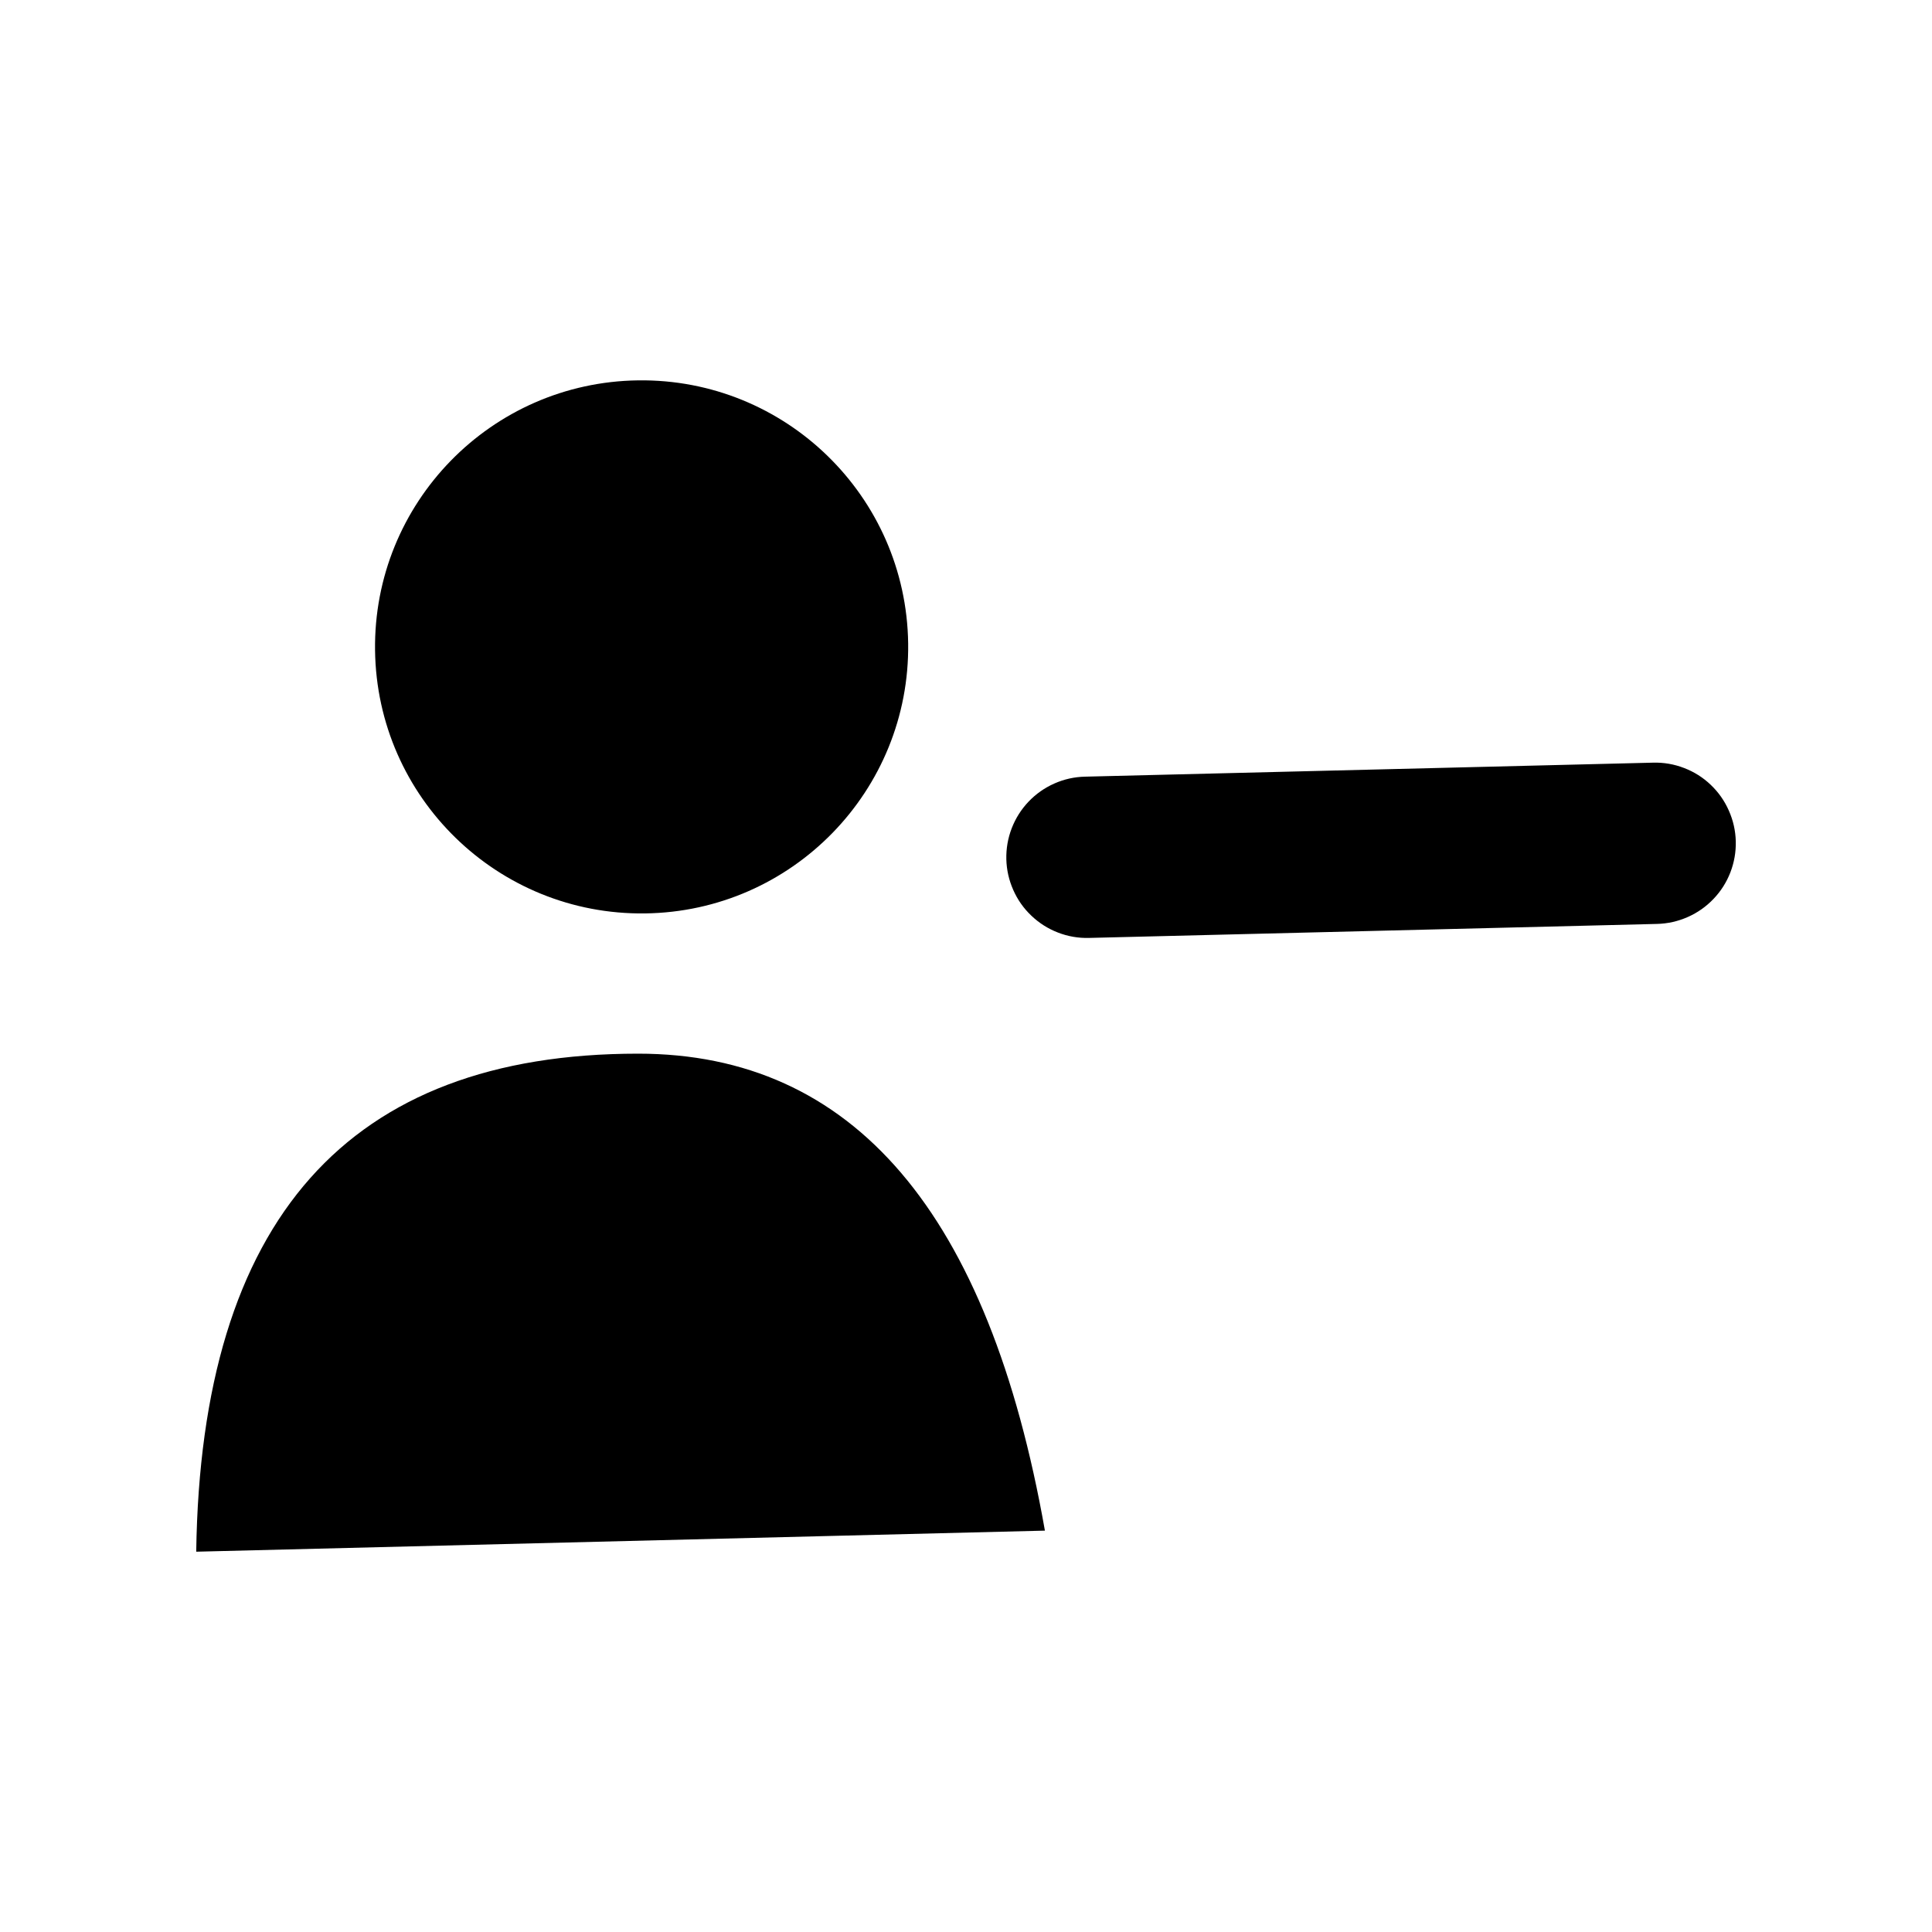
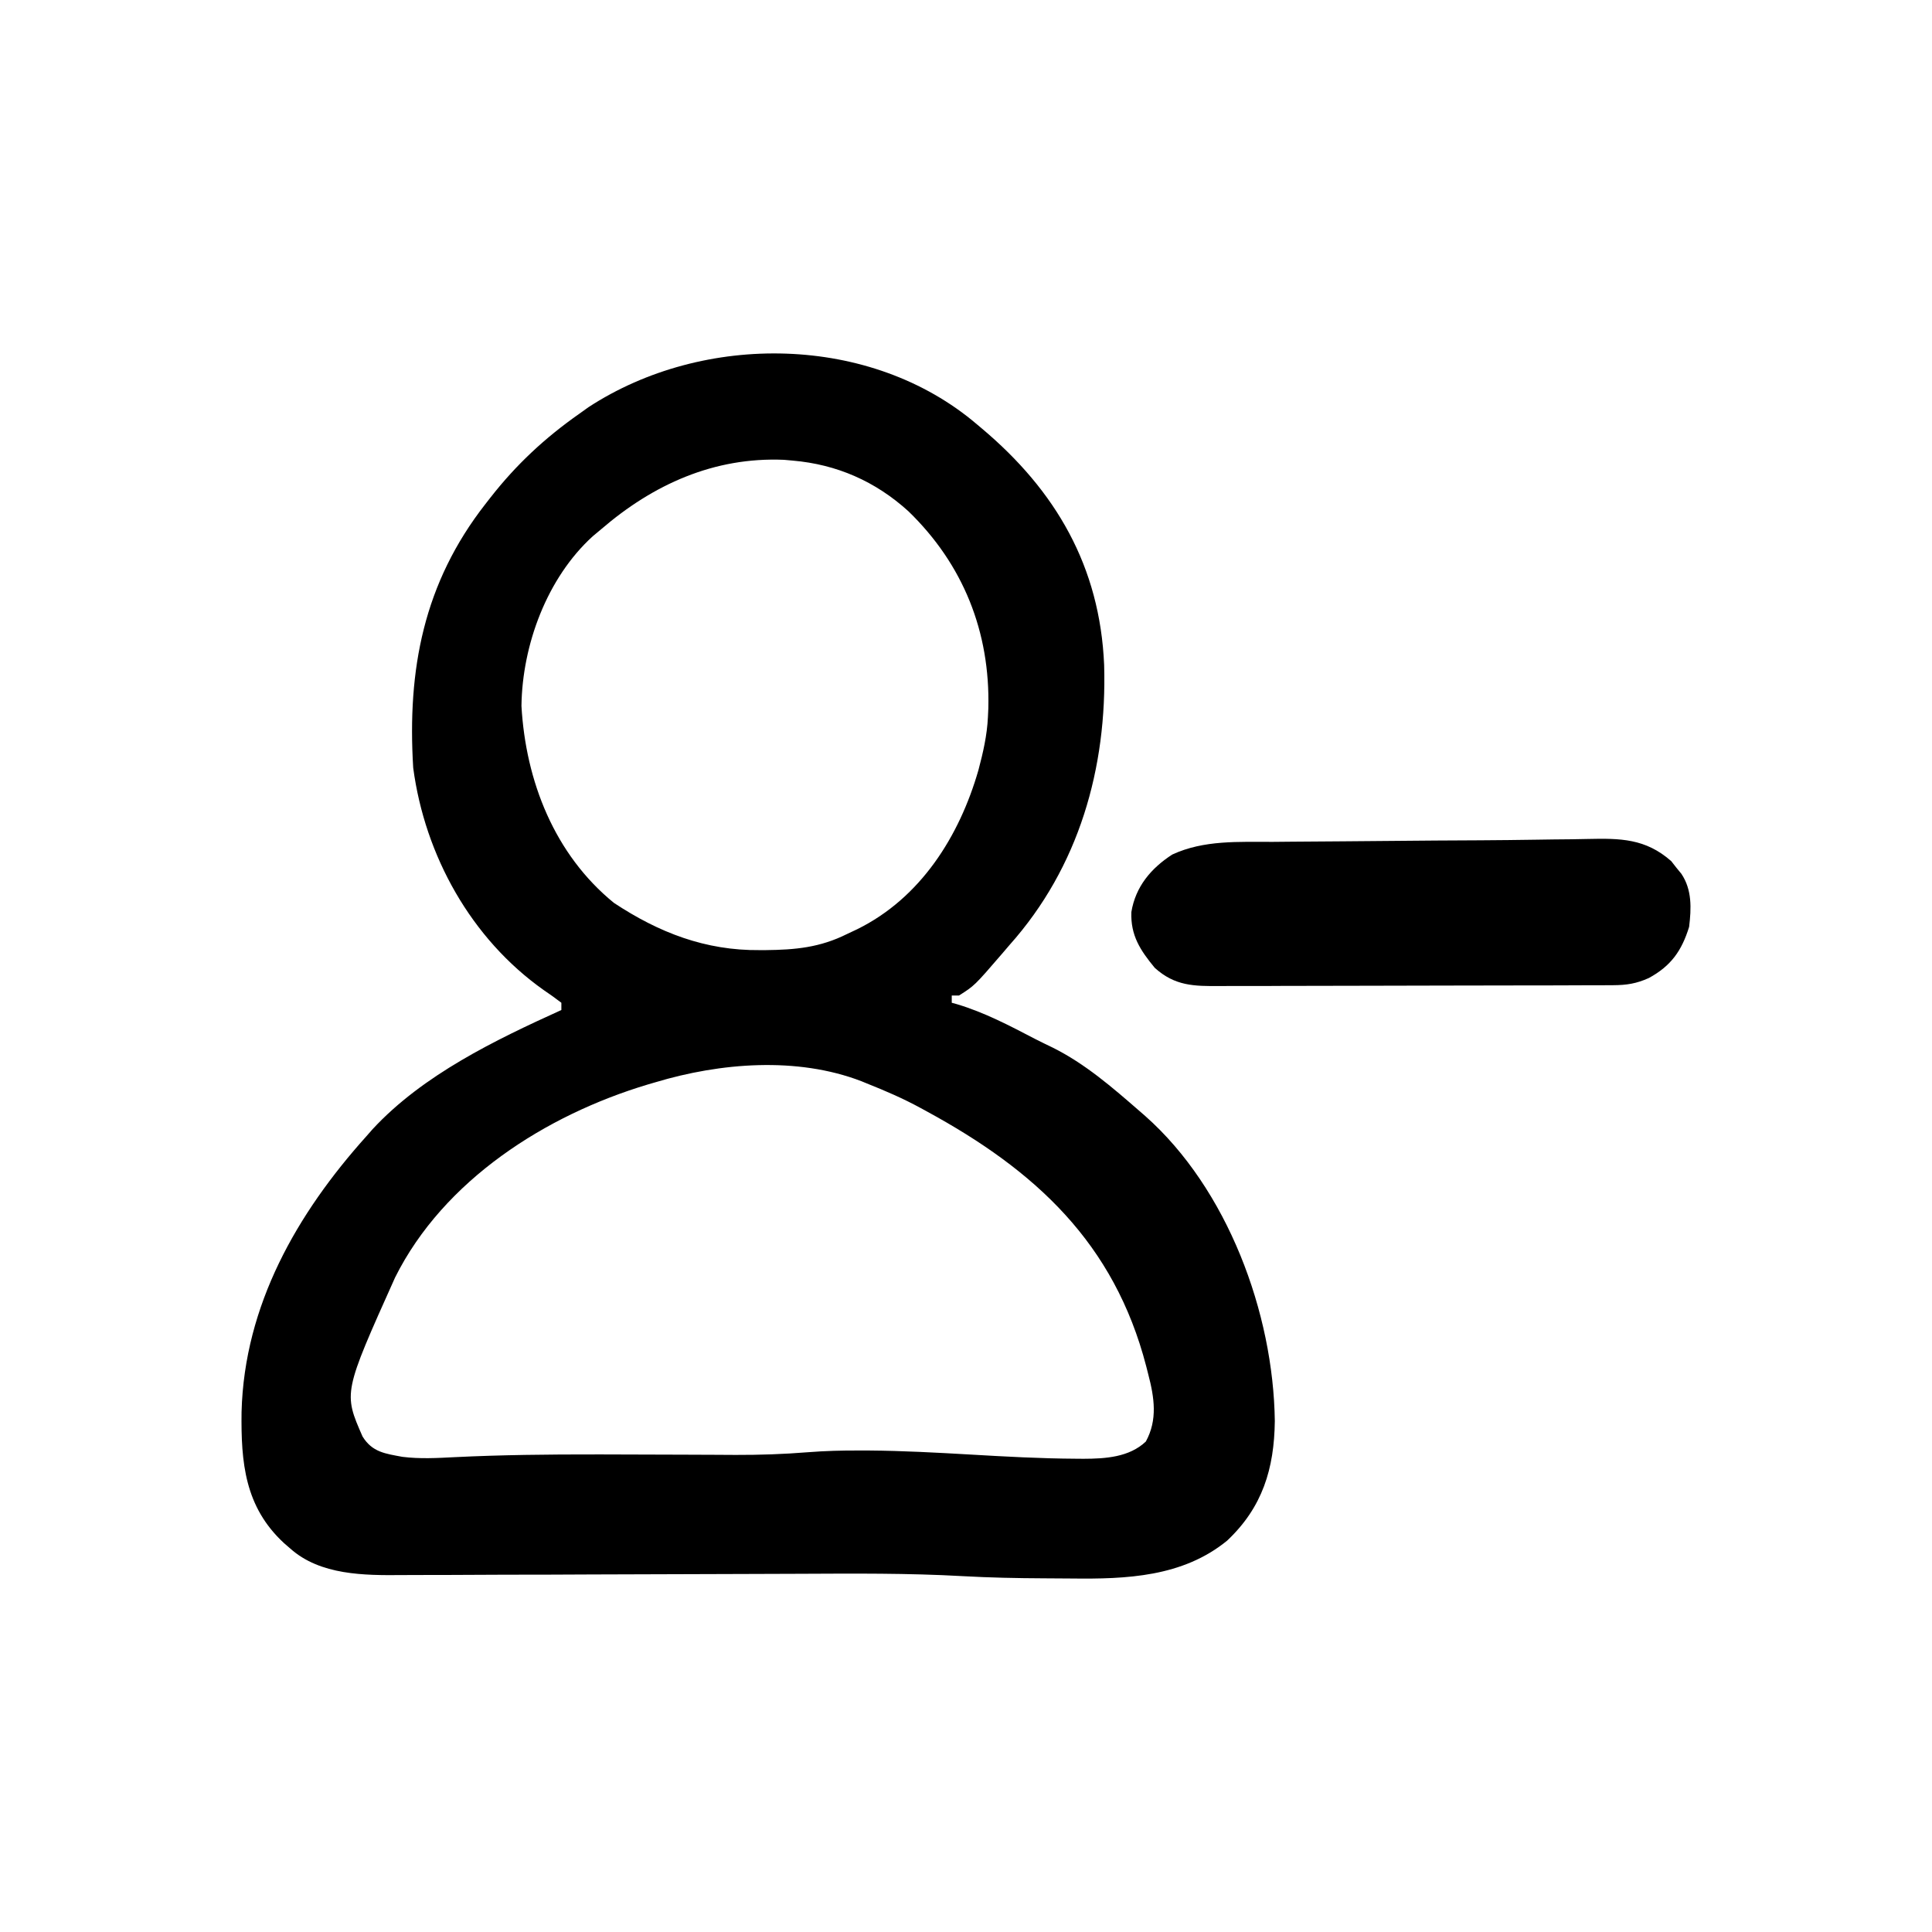
<svg xmlns="http://www.w3.org/2000/svg" viewBox="0 0 32 32">
-   <path d="M3.25 25.701Q3.366 17.452 10.569 17.452Q15.913 17.452 17.307 25.352ZM10.569 6.3C13.007 6.268 15.009 8.218 15.042 10.656C15.074 13.094 13.123 15.097 10.685 15.129C8.247 15.161 6.244 13.211 6.212 10.772C6.18 8.334 8.131 6.332 10.569 6.3ZM17.971 12.864 27.381 12.632Q27.647 12.625 27.895 12.721Q28.143 12.816 28.335 12.999Q28.528 13.183 28.635 13.426Q28.743 13.669 28.75 13.934Q28.756 14.2 28.661 14.448Q28.565 14.696 28.382 14.888Q28.198 15.081 27.956 15.188Q27.713 15.296 27.447 15.303L18.037 15.535Q17.771 15.542 17.523 15.446Q17.275 15.35 17.083 15.167Q16.89 14.984 16.783 14.741Q16.675 14.498 16.668 14.232Q16.662 13.967 16.757 13.719Q16.853 13.471 17.036 13.278Q17.219 13.086 17.462 12.978Q17.705 12.87 17.971 12.864Z" />
+   <path d="M16.183 7.03C16.208 7.051 16.233 7.072 16.259 7.094C17.492 8.13 18.218 9.386 18.288 11.012C18.338 12.721 17.871 14.363 16.722 15.651C16.681 15.699 16.64 15.747 16.598 15.796C16.141 16.326 16.141 16.326 15.884 16.489C15.844 16.489 15.805 16.489 15.764 16.489C15.764 16.529 15.764 16.568 15.764 16.609C15.791 16.616 15.82 16.624 15.848 16.632C16.307 16.769 16.724 16.989 17.148 17.21C17.243 17.258 17.338 17.305 17.435 17.351C17.975 17.62 18.424 18.011 18.877 18.405C18.907 18.431 18.937 18.458 18.969 18.485C20.331 19.692 21.092 21.744 21.115 23.539C21.105 24.325 20.912 24.965 20.325 25.518C19.588 26.12 18.656 26.156 17.748 26.145C17.596 26.143 17.444 26.142 17.292 26.142C16.843 26.14 16.395 26.131 15.946 26.106C15.042 26.055 14.138 26.063 13.232 26.067C12.932 26.069 12.633 26.069 12.333 26.07C11.482 26.072 10.632 26.075 9.781 26.078C9.309 26.081 8.837 26.082 8.364 26.082C8.067 26.083 7.77 26.084 7.473 26.086C7.288 26.087 7.103 26.087 6.917 26.087C6.832 26.087 6.747 26.088 6.662 26.088C6.034 26.094 5.304 26.092 4.808 25.649C4.773 25.618 4.738 25.588 4.702 25.557C4.055 24.958 3.99 24.226 4.001 23.385C4.047 21.619 4.92 20.099 6.065 18.824C6.101 18.783 6.137 18.743 6.173 18.701C7.008 17.801 8.201 17.227 9.298 16.729C9.298 16.689 9.298 16.65 9.298 16.609C9.202 16.535 9.107 16.467 9.006 16.399C7.804 15.55 7.038 14.173 6.844 12.718C6.744 11.089 7.016 9.658 8.041 8.347C8.067 8.313 8.094 8.278 8.122 8.243C8.552 7.693 9.026 7.252 9.598 6.851C9.647 6.816 9.695 6.78 9.746 6.745C11.655 5.498 14.426 5.53 16.183 7.03ZM9.957 8.766C9.911 8.805 9.866 8.842 9.818 8.882C9.06 9.571 8.65 10.682 8.637 11.693C8.707 12.937 9.184 14.153 10.169 14.955C10.915 15.448 11.685 15.746 12.584 15.737C12.615 15.737 12.647 15.737 12.679 15.737C13.173 15.732 13.581 15.694 14.028 15.471C14.085 15.444 14.141 15.418 14.2 15.39C15.247 14.873 15.89 13.854 16.206 12.755C16.283 12.465 16.349 12.179 16.363 11.879C16.365 11.831 16.367 11.782 16.37 11.731C16.401 10.469 15.956 9.349 15.045 8.467C14.499 7.972 13.86 7.692 13.13 7.629C13.082 7.625 13.035 7.62 12.985 7.616C11.825 7.567 10.817 8.025 9.957 8.766ZM10.855 17.926C10.834 17.932 10.834 17.932 10.728 17.963C9.042 18.469 7.35 19.544 6.544 21.159C5.687 23.068 5.687 23.068 6.005 23.793C6.166 24.054 6.383 24.077 6.666 24.13C6.956 24.166 7.242 24.15 7.533 24.135C8.309 24.097 9.085 24.089 9.862 24.09C9.884 24.09 9.884 24.09 9.994 24.09C10.437 24.091 10.882 24.092 11.325 24.094C11.495 24.095 11.665 24.095 11.835 24.096C11.952 24.096 12.068 24.097 12.185 24.098C12.583 24.099 12.977 24.086 13.374 24.054C13.664 24.031 13.953 24.023 14.244 24.025C14.294 24.025 14.344 24.025 14.396 24.025C14.956 24.029 15.515 24.06 16.075 24.092C16.656 24.126 17.238 24.158 17.822 24.161C17.842 24.161 17.842 24.161 17.946 24.162C18.308 24.161 18.704 24.137 18.979 23.876C19.176 23.515 19.119 23.147 19.019 22.764C19.008 22.72 18.997 22.675 18.985 22.63C18.455 20.589 17.152 19.387 15.345 18.405C15.313 18.388 15.281 18.37 15.248 18.352C14.96 18.195 14.662 18.066 14.357 17.945C14.327 17.933 14.297 17.921 14.267 17.908C13.2 17.498 11.929 17.603 10.855 17.926ZM25.445 13.908C25.639 13.905 25.833 13.902 26.026 13.901C26.116 13.899 26.205 13.898 26.295 13.896C26.836 13.884 27.254 13.887 27.681 14.263C27.708 14.297 27.736 14.332 27.763 14.368C27.792 14.402 27.82 14.437 27.849 14.473C28.027 14.738 28.014 15.046 27.977 15.352C27.854 15.75 27.676 16 27.31 16.199C27.104 16.292 26.942 16.317 26.718 16.318C26.656 16.318 26.593 16.319 26.529 16.319C26.461 16.319 26.392 16.319 26.323 16.319C26.25 16.319 26.177 16.32 26.105 16.32C25.908 16.321 25.711 16.321 25.513 16.322C25.39 16.322 25.267 16.322 25.144 16.322C24.758 16.323 24.372 16.323 23.987 16.324C23.541 16.324 23.097 16.325 22.652 16.327C22.308 16.328 21.963 16.329 21.619 16.329C21.414 16.329 21.208 16.329 21.002 16.331C20.809 16.331 20.616 16.332 20.422 16.331C20.352 16.331 20.281 16.331 20.21 16.332C19.775 16.335 19.461 16.332 19.127 16.031C18.887 15.741 18.724 15.493 18.739 15.106C18.808 14.685 19.066 14.38 19.416 14.154C19.942 13.91 20.519 13.946 21.086 13.944C21.192 13.943 21.298 13.942 21.403 13.941C21.681 13.938 21.959 13.936 22.237 13.935C22.512 13.933 22.787 13.93 23.062 13.928C23.546 13.923 24.031 13.92 24.515 13.918C24.825 13.916 25.135 13.913 25.445 13.908Z" />
</svg>
